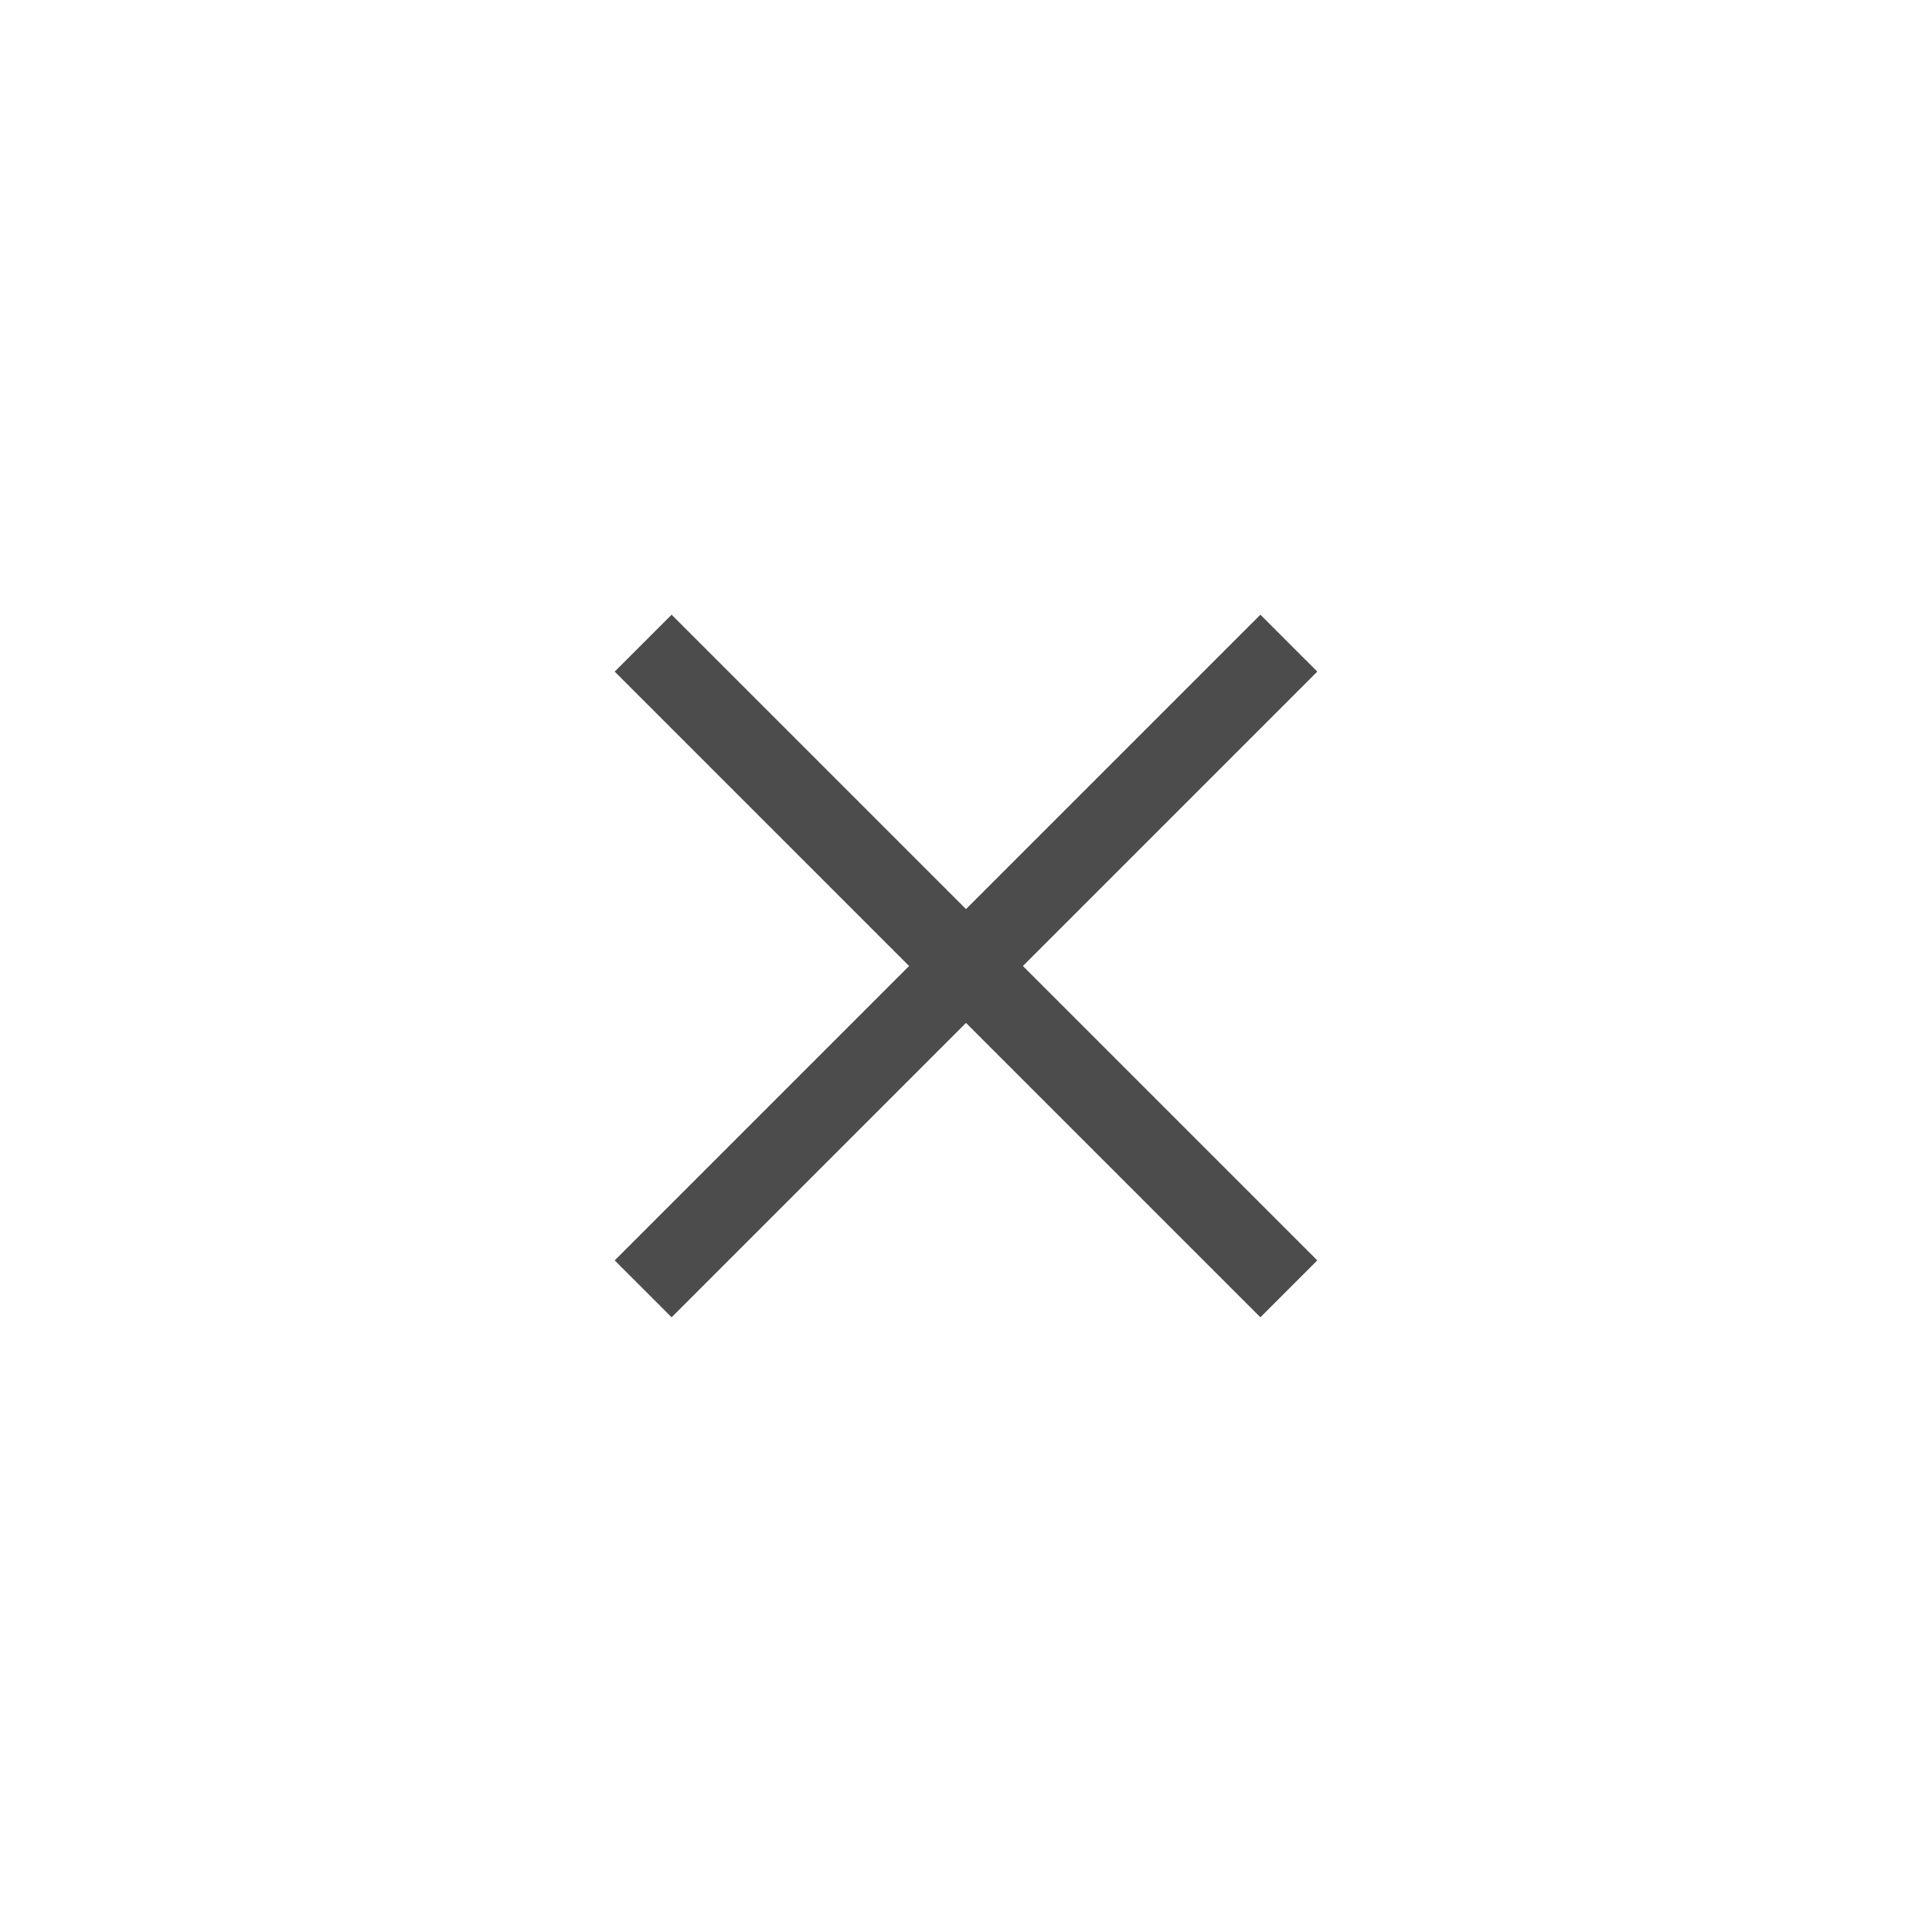
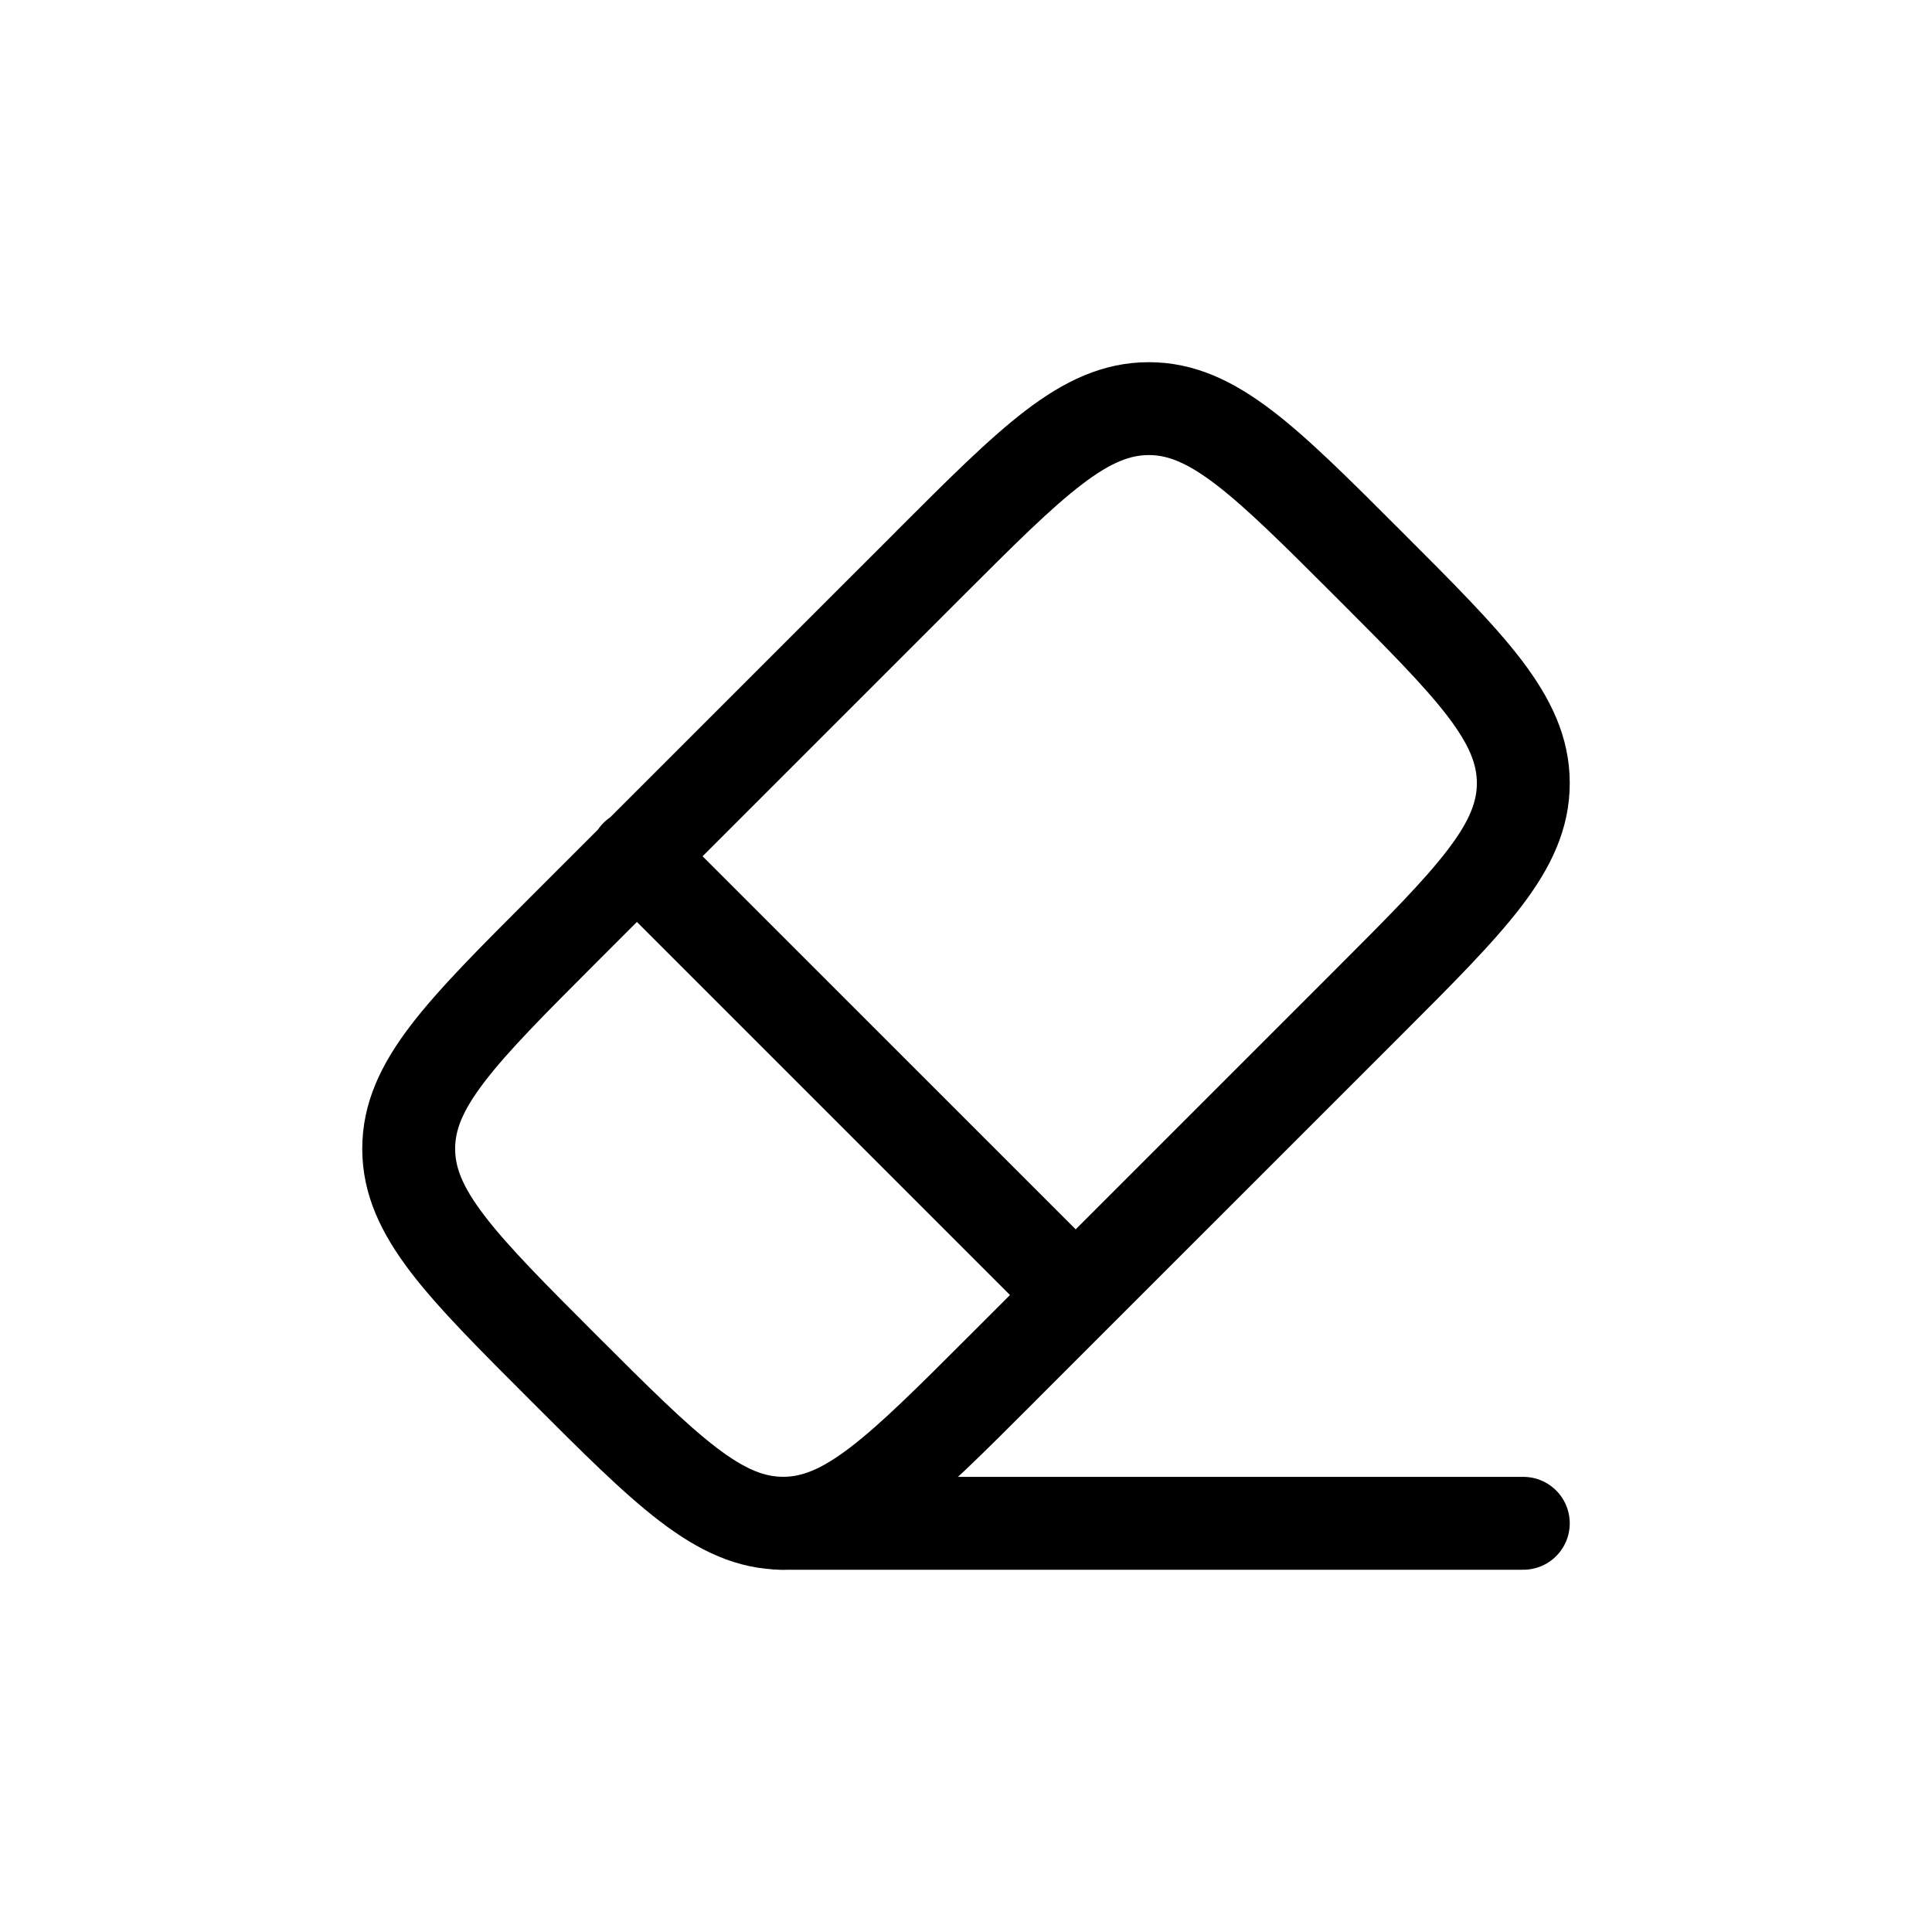
- <svg xmlns="http://www.w3.org/2000/svg" width="24" height="24" viewBox="0 0 24 24">
-   <path fill="#000" fill-rule="evenodd" d="M16.364 8.343L12.707 12 16.364 15.657 15.657 16.364 12 12.707 8.343 16.364 7.636 15.657 11.293 12 7.636 8.343 8.343 7.636 12 11.293 15.657 7.636z" opacity=".7" />
+ <svg xmlns="http://www.w3.org/2000/svg" width="100" height="100" fill="none" viewBox="-3.6 -3.6 31.2 31.2">
+   <path fill="#000" d="m5.505 11.41.53.53zM3 14.952h-.75zM9.048 21v.75zM11.41 5.505l-.53-.53zm1.831 12.34a.75.75 0 0 0 1.06-1.061zM7.216 9.697a.75.75 0 1 0-1.06 1.061zm10.749 2.362-5.905 5.905 1.06 1.06 5.905-5.904zm-11.93-.12 5.905-5.905-1.06-1.06-5.905 5.904zm0 6.025c-.85-.85-1.433-1.436-1.812-1.933-.367-.481-.473-.79-.473-1.08h-1.5c0 .749.312 1.375.78 1.99.455.596 1.125 1.263 1.945 2.083zm-1.06-7.086c-.82.82-1.49 1.488-1.945 2.084-.468.614-.78 1.24-.78 1.99h1.5c0-.29.106-.6.473-1.08.38-.498.962-1.083 1.812-1.933zm7.085 7.086c-.85.85-1.435 1.433-1.933 1.813-.48.366-.79.472-1.08.472v1.5c.75 0 1.376-.312 1.99-.78.596-.455 1.264-1.125 2.084-1.945zm-7.085 1.06c.82.82 1.487 1.49 2.084 1.945.614.468 1.24.78 1.989.78v-1.5c-.29 0-.599-.106-1.08-.473-.497-.38-1.083-.962-1.933-1.812zm12.99-12.99c.85.85 1.433 1.436 1.813 1.933.366.481.472.79.472 1.08h1.5c0-.749-.312-1.375-.78-1.99-.455-.596-1.125-1.263-1.945-2.083zm1.06 7.086c.82-.82 1.49-1.488 1.945-2.084.468-.614.78-1.24.78-1.99h-1.5c0 .29-.106.6-.473 1.08-.38.498-.962 1.083-1.812 1.933zm0-8.146c-.82-.82-1.487-1.49-2.084-1.945-.614-.468-1.24-.78-1.989-.78v1.5c.29 0 .599.106 1.08.473.497.38 1.083.962 1.933 1.812zm-7.085 1.06c.85-.85 1.435-1.433 1.933-1.812.48-.367.79-.473 1.08-.473v-1.5c-.75 0-1.376.312-1.99.78-.596.455-1.264 1.125-2.084 1.945zm2.362 10.749L7.216 9.698l-1.06 1.061 7.085 7.085z" />
+   <path stroke="#000" stroke-linecap="round" stroke-width="1.5" d="M9 21h12" />
</svg>
